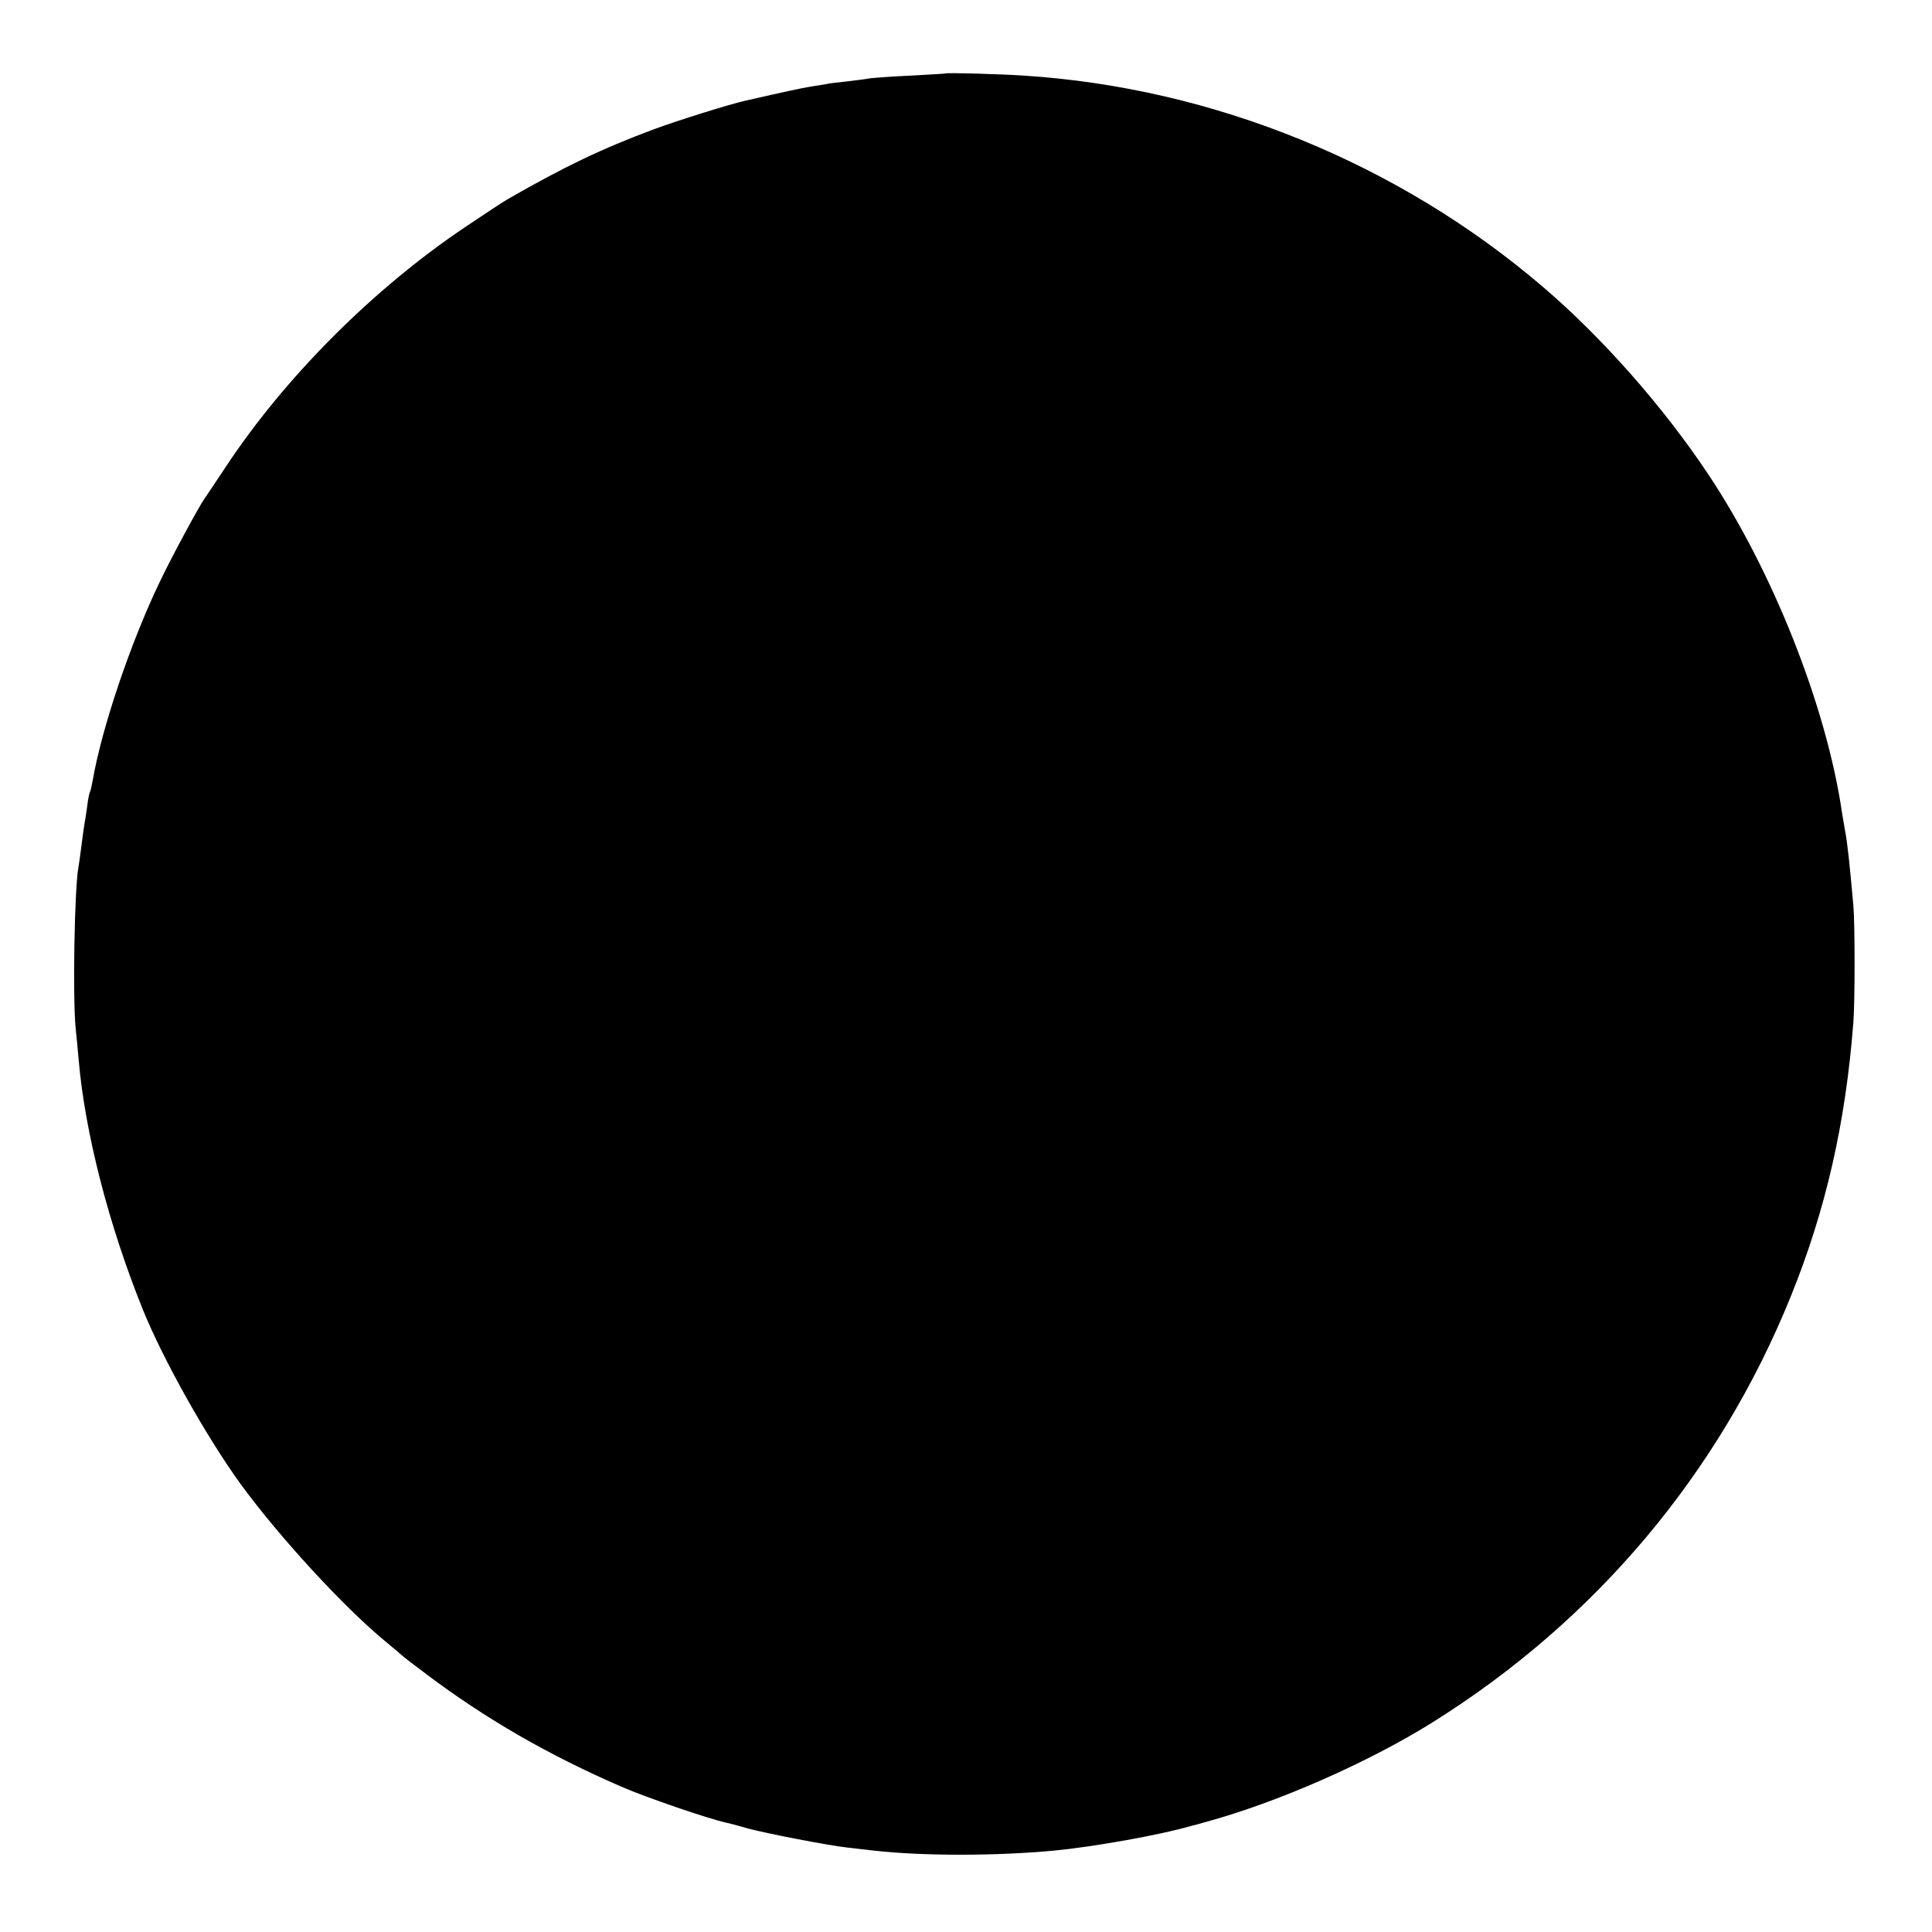
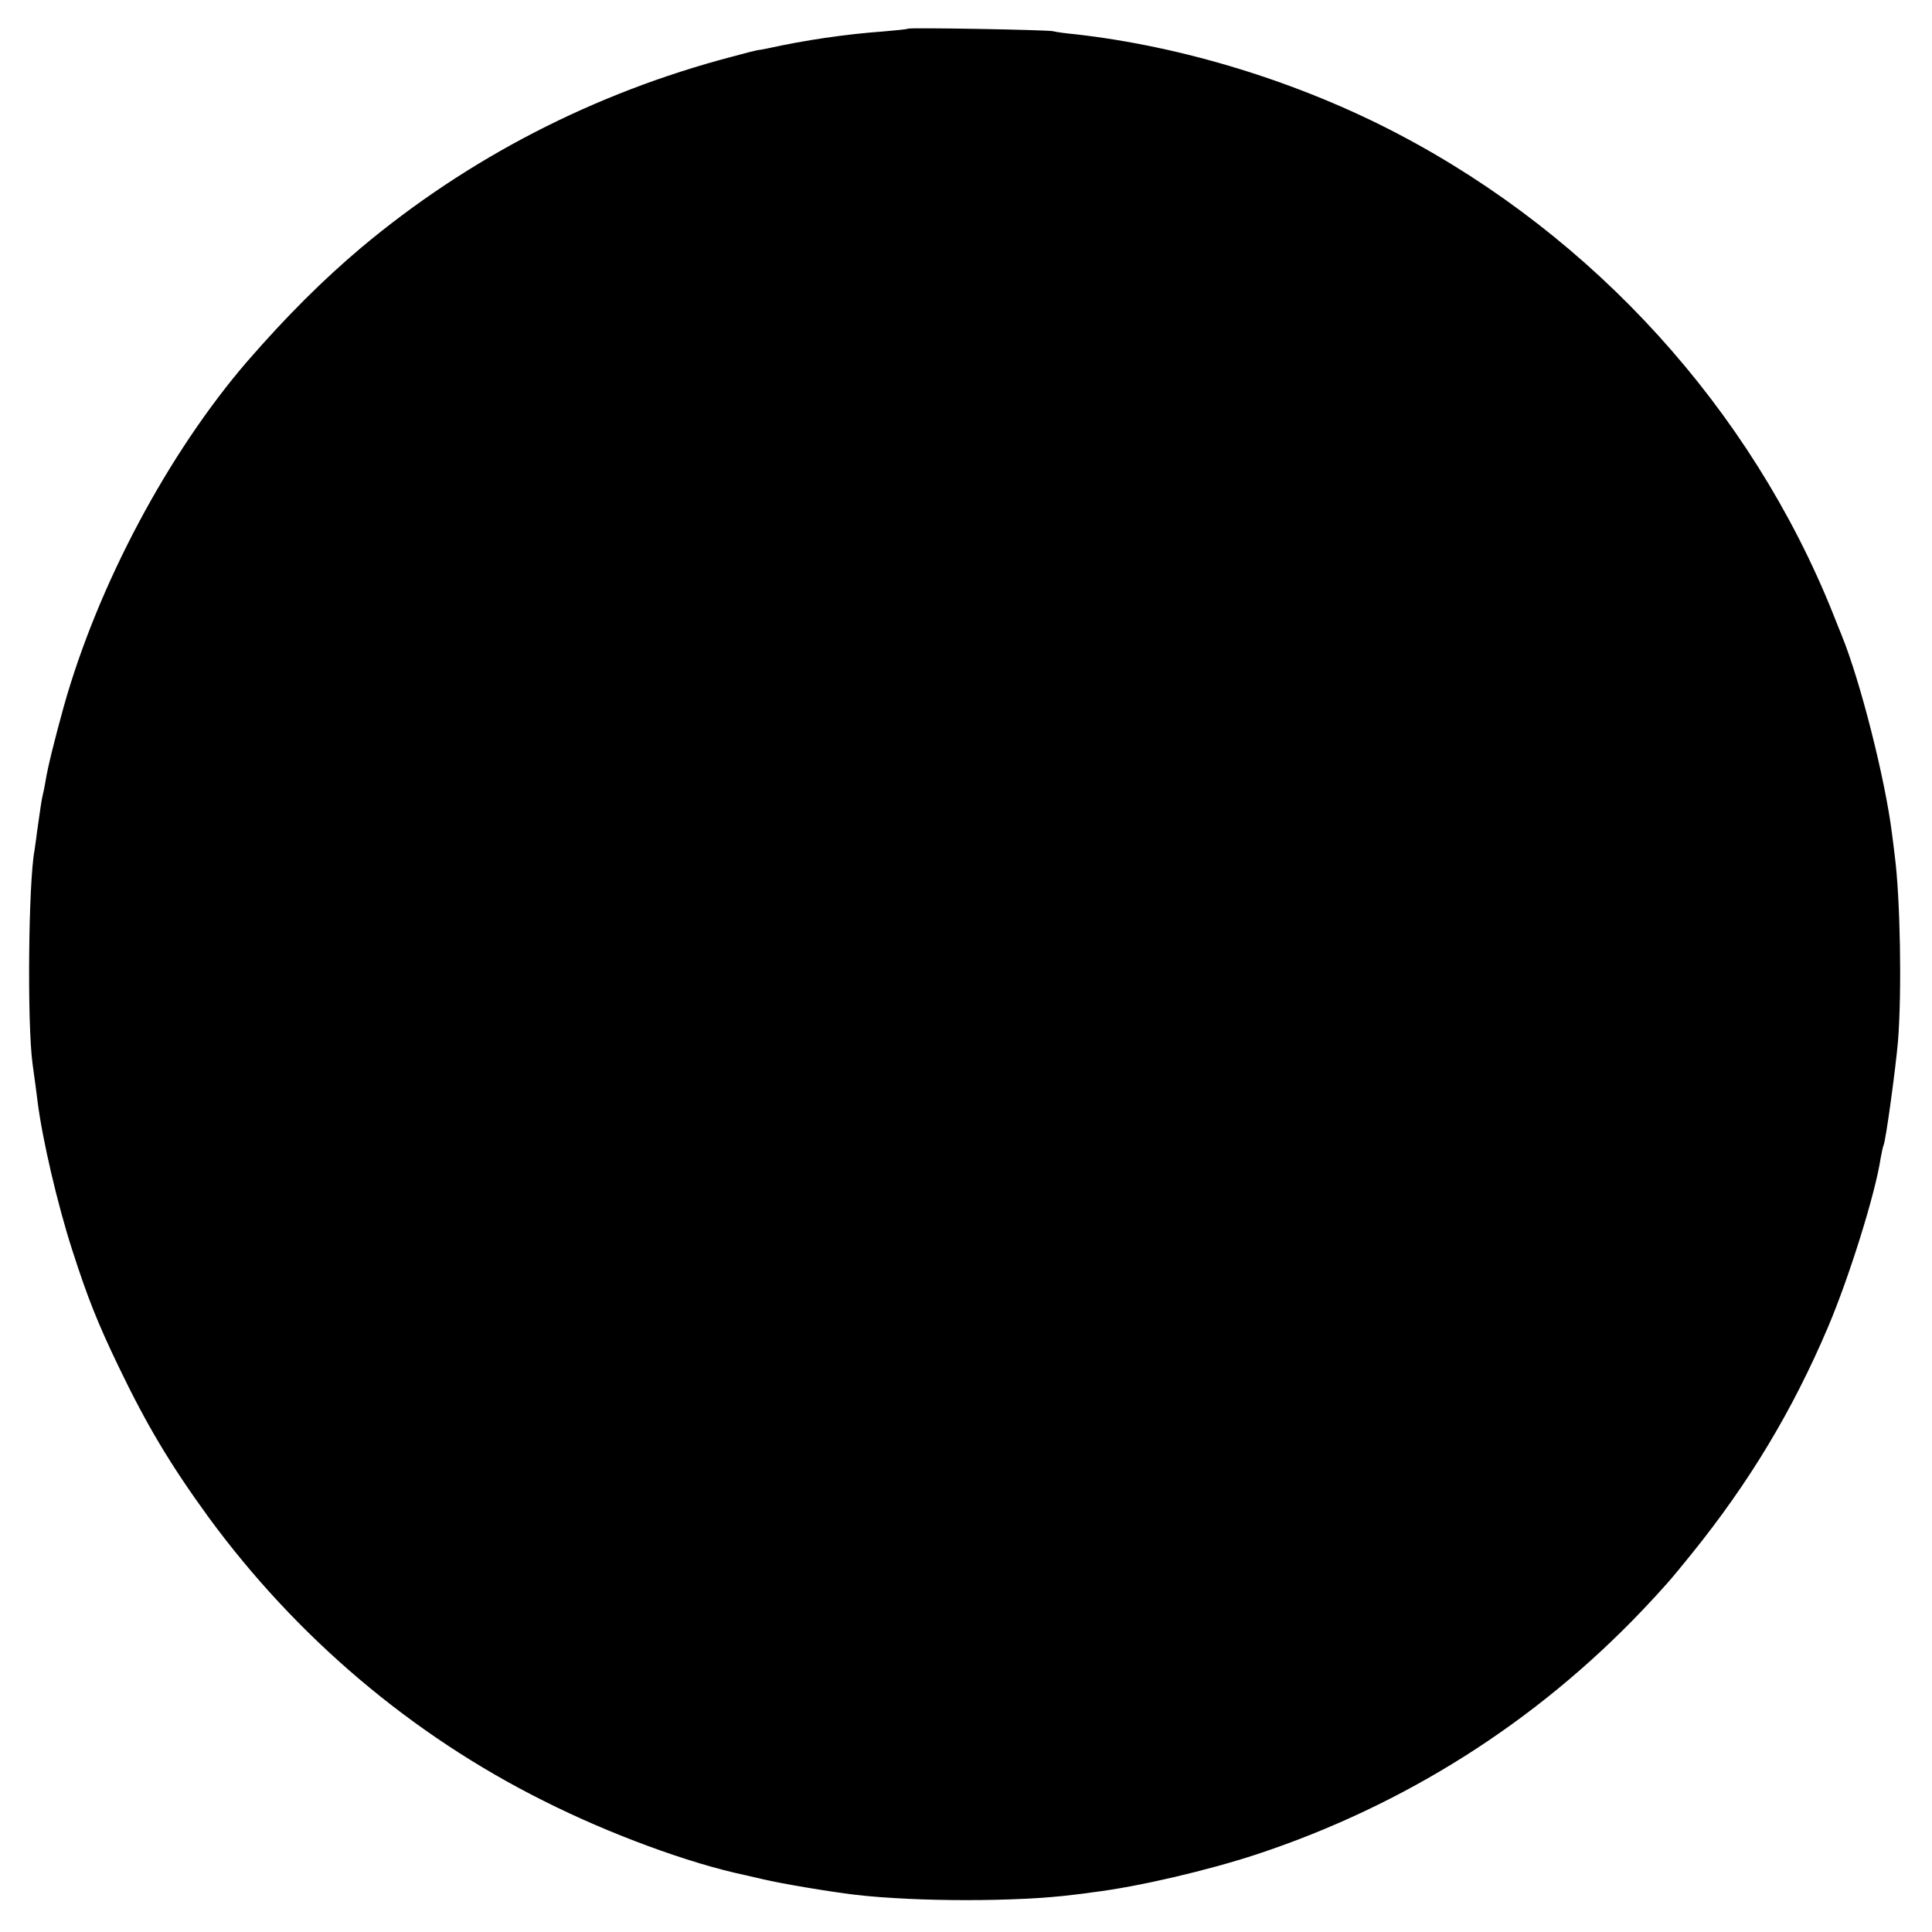
<svg xmlns="http://www.w3.org/2000/svg" version="1.0" width="700pt" height="700pt" viewBox="0 0 700 700" preserveAspectRatio="xMidYMid meet">
  <g transform="translate(0,700) scale(0.1,-0.1)" fill="#000000" stroke="none">
-     <path d="M3427 6734 c-1 -1 -58 -4 -127 -8 -69 -3 -136 -8 -150 -10 -14 -3 -50 -7 -81 -11 -31 -3 -66 -7 -77 -10 -11 -2 -36 -6 -56 -9 -31 -5 -96 -19 -236 -51 -58 -13 -243 -71 -330 -103 -190 -71 -326 -136 -531 -254 -13 -7 -81 -52 -151 -99 -333 -223 -654 -544 -869 -869 -38 -58 -73 -109 -77 -115 -18 -24 -123 -218 -164 -305 -106 -221 -210 -530 -243 -722 -3 -17 -7 -34 -9 -37 -2 -3 -7 -26 -10 -51 -3 -25 -8 -54 -10 -65 -2 -11 -7 -47 -11 -80 -4 -32 -9 -68 -11 -78 -14 -77 -21 -465 -10 -582 3 -27 8 -79 11 -115 23 -265 109 -599 233 -906 74 -182 231 -462 356 -634 140 -191 372 -443 521 -566 33 -27 62 -52 65 -55 3 -3 41 -32 85 -65 215 -162 441 -292 705 -407 92 -40 320 -118 382 -131 13 -3 48 -12 78 -21 63 -17 293 -62 360 -69 25 -3 68 -8 95 -11 178 -20 443 -20 655 0 138 13 381 56 495 89 6 1 30 8 55 15 257 70 586 214 821 361 590 369 1038 902 1297 1542 127 313 199 629 227 993 6 72 6 360 0 425 -13 147 -22 231 -30 270 -2 13 -7 42 -11 65 -56 385 -252 879 -487 1230 -163 244 -383 493 -596 675 -523 448 -1195 722 -1881 766 -89 6 -279 11 -283 8z" />
+     <path d="M3289 6896 c-2 -2 -42 -6 -89 -10 -137 -10 -281 -31 -422 -62 -15 -3 -31 -6 -35 -6 -5 -1 -46 -11 -93 -24 -498 -131 -953 -366 -1341 -691 -141 -119 -271 -249 -412 -411 -288 -334 -542 -811 -666 -1252 -33 -120 -58 -219 -66 -270 -3 -19 -8 -42 -10 -50 -4 -16 -9 -49 -21 -135 -3 -27 -8 -57 -9 -66 -22 -117 -27 -627 -7 -774 7 -49 15 -110 18 -135 17 -136 72 -373 126 -540 55 -171 92 -264 167 -420 103 -215 190 -359 325 -545 319 -436 737 -791 1216 -1030 238 -120 526 -226 730 -269 14 -3 43 -10 65 -15 62 -15 240 -45 333 -56 219 -26 593 -26 792 0 19 2 51 6 70 9 164 20 416 79 595 138 534 177 1008 477 1395 883 81 86 100 107 179 205 209 259 365 518 494 821 76 179 171 481 191 613 4 21 8 41 10 45 8 12 45 285 53 381 14 180 8 517 -12 670 -2 19 -7 55 -10 80 -25 199 -115 554 -183 720 -6 14 -20 50 -32 80 -296 737 -862 1361 -1573 1734 -360 189 -780 318 -1172 362 -33 3 -69 8 -80 11 -24 5 -521 14 -526 9z" />
  </g>
</svg>
